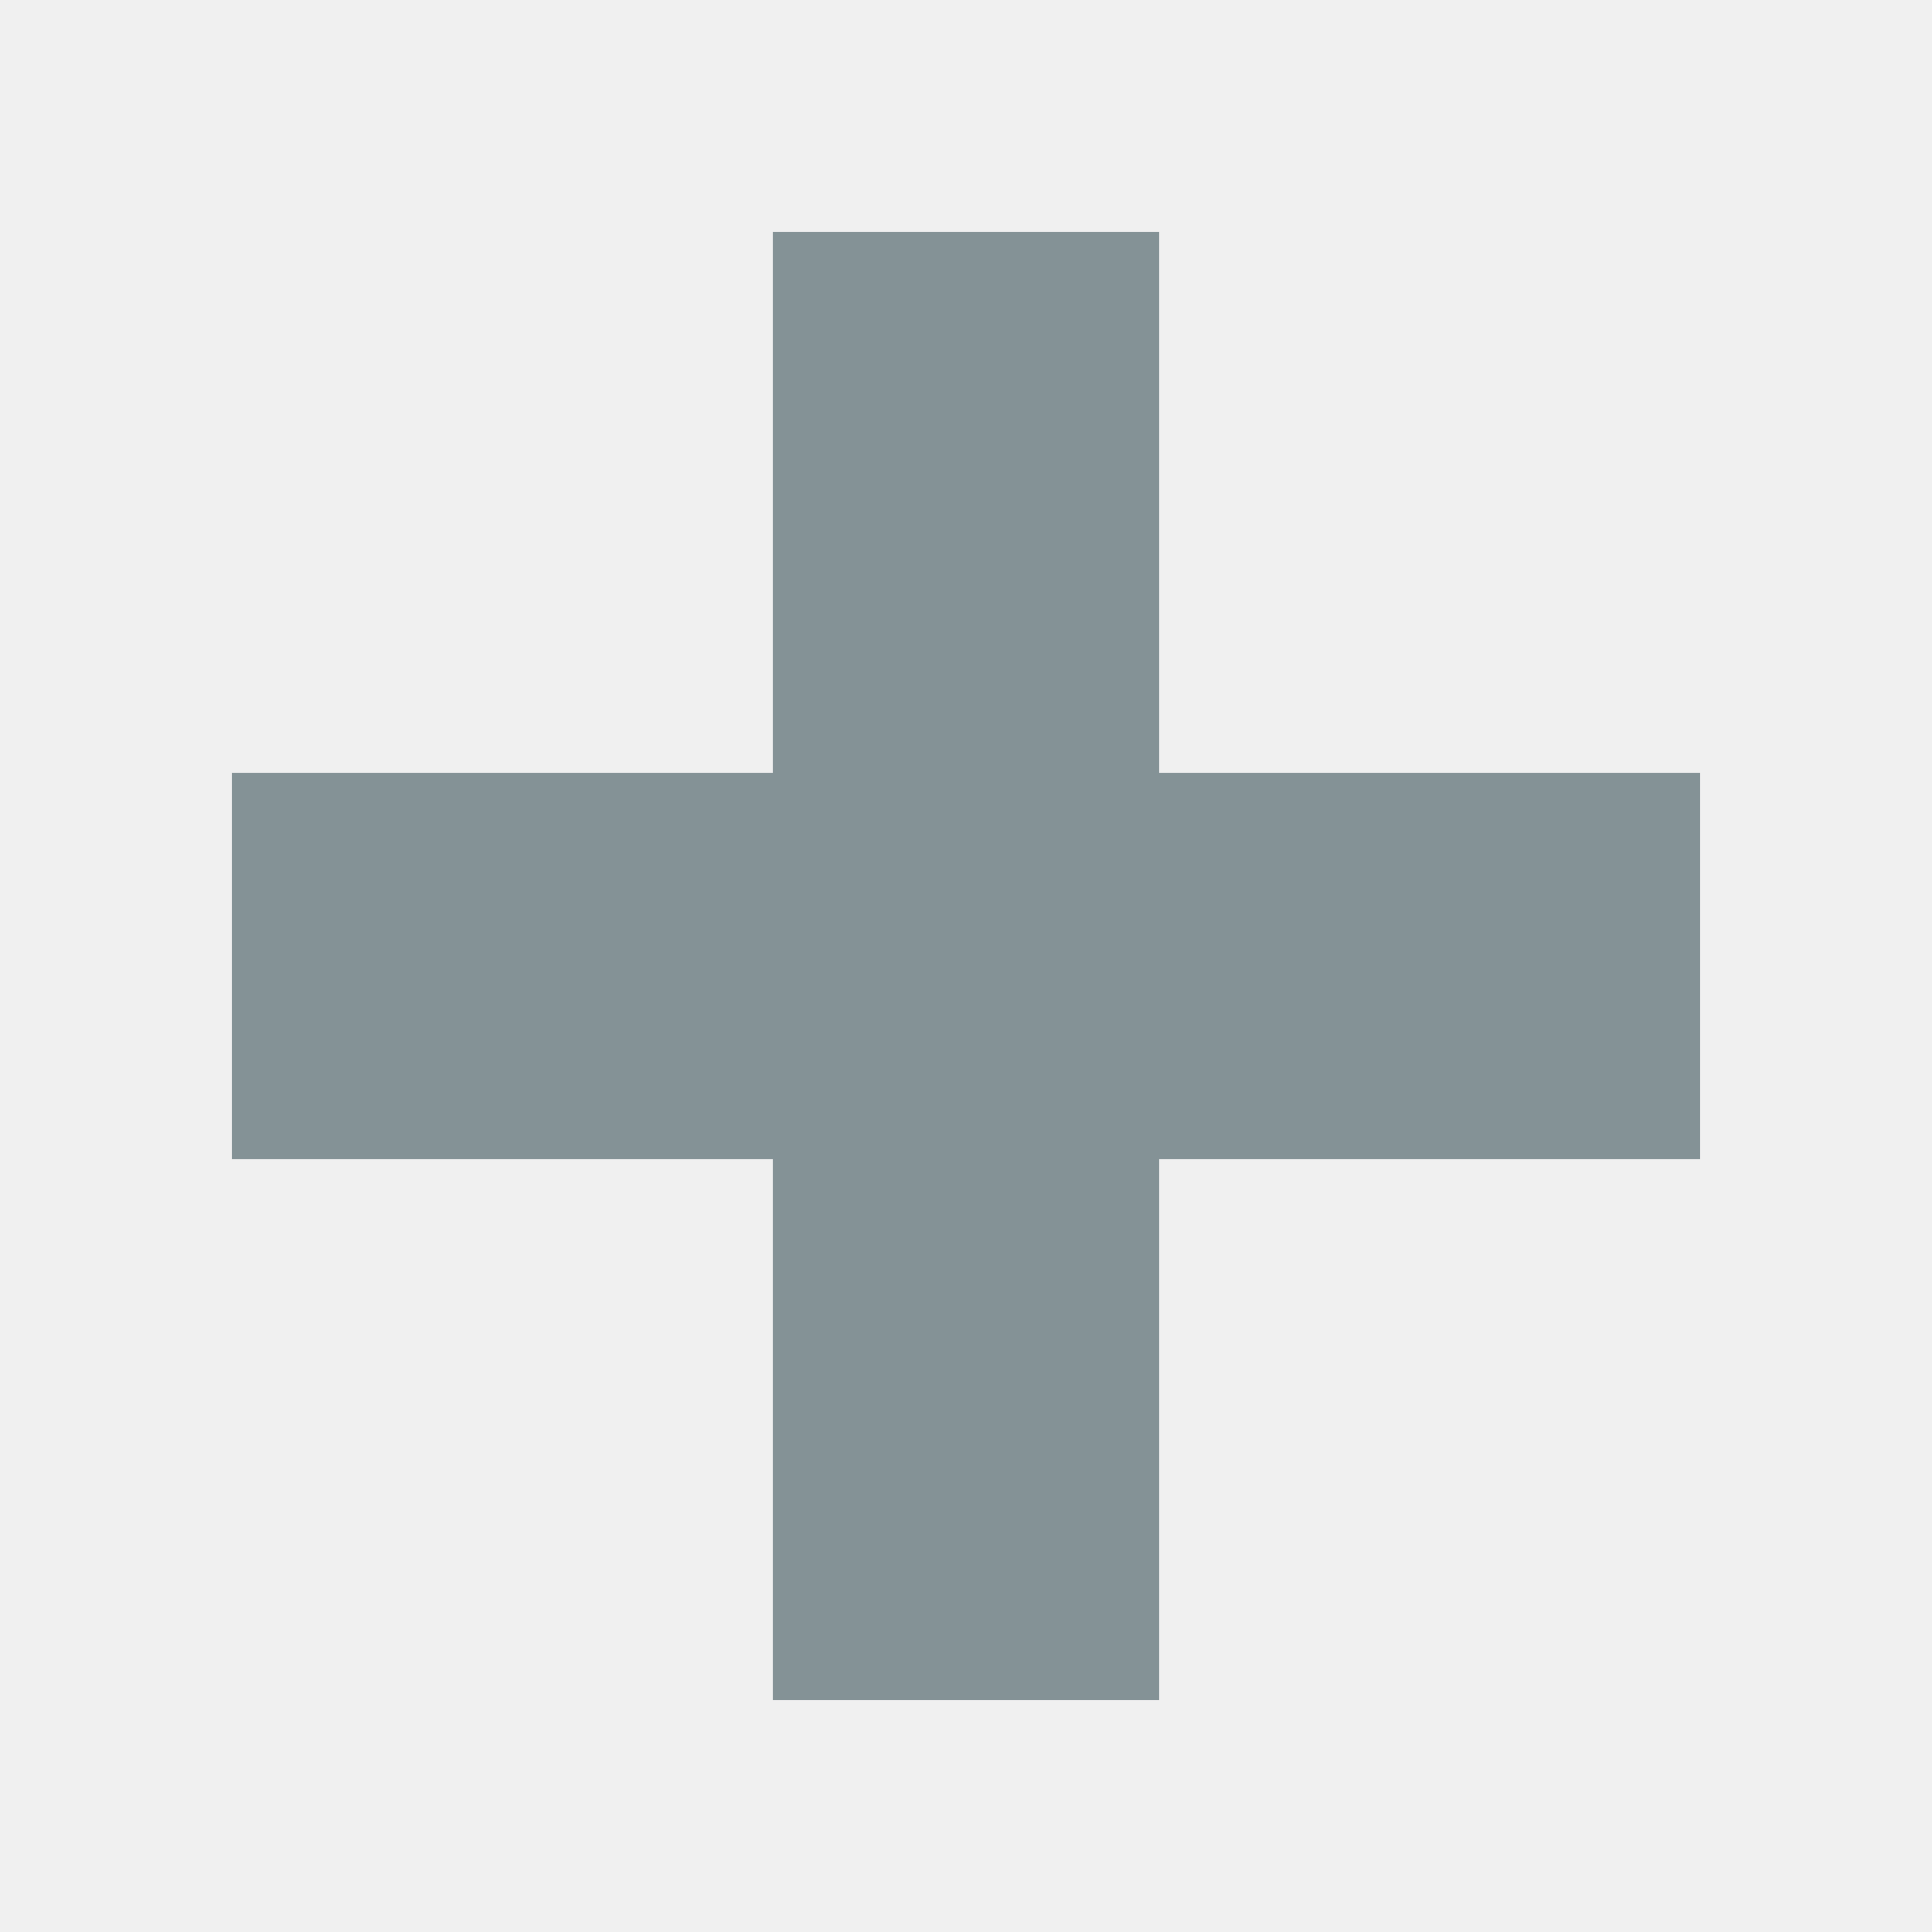
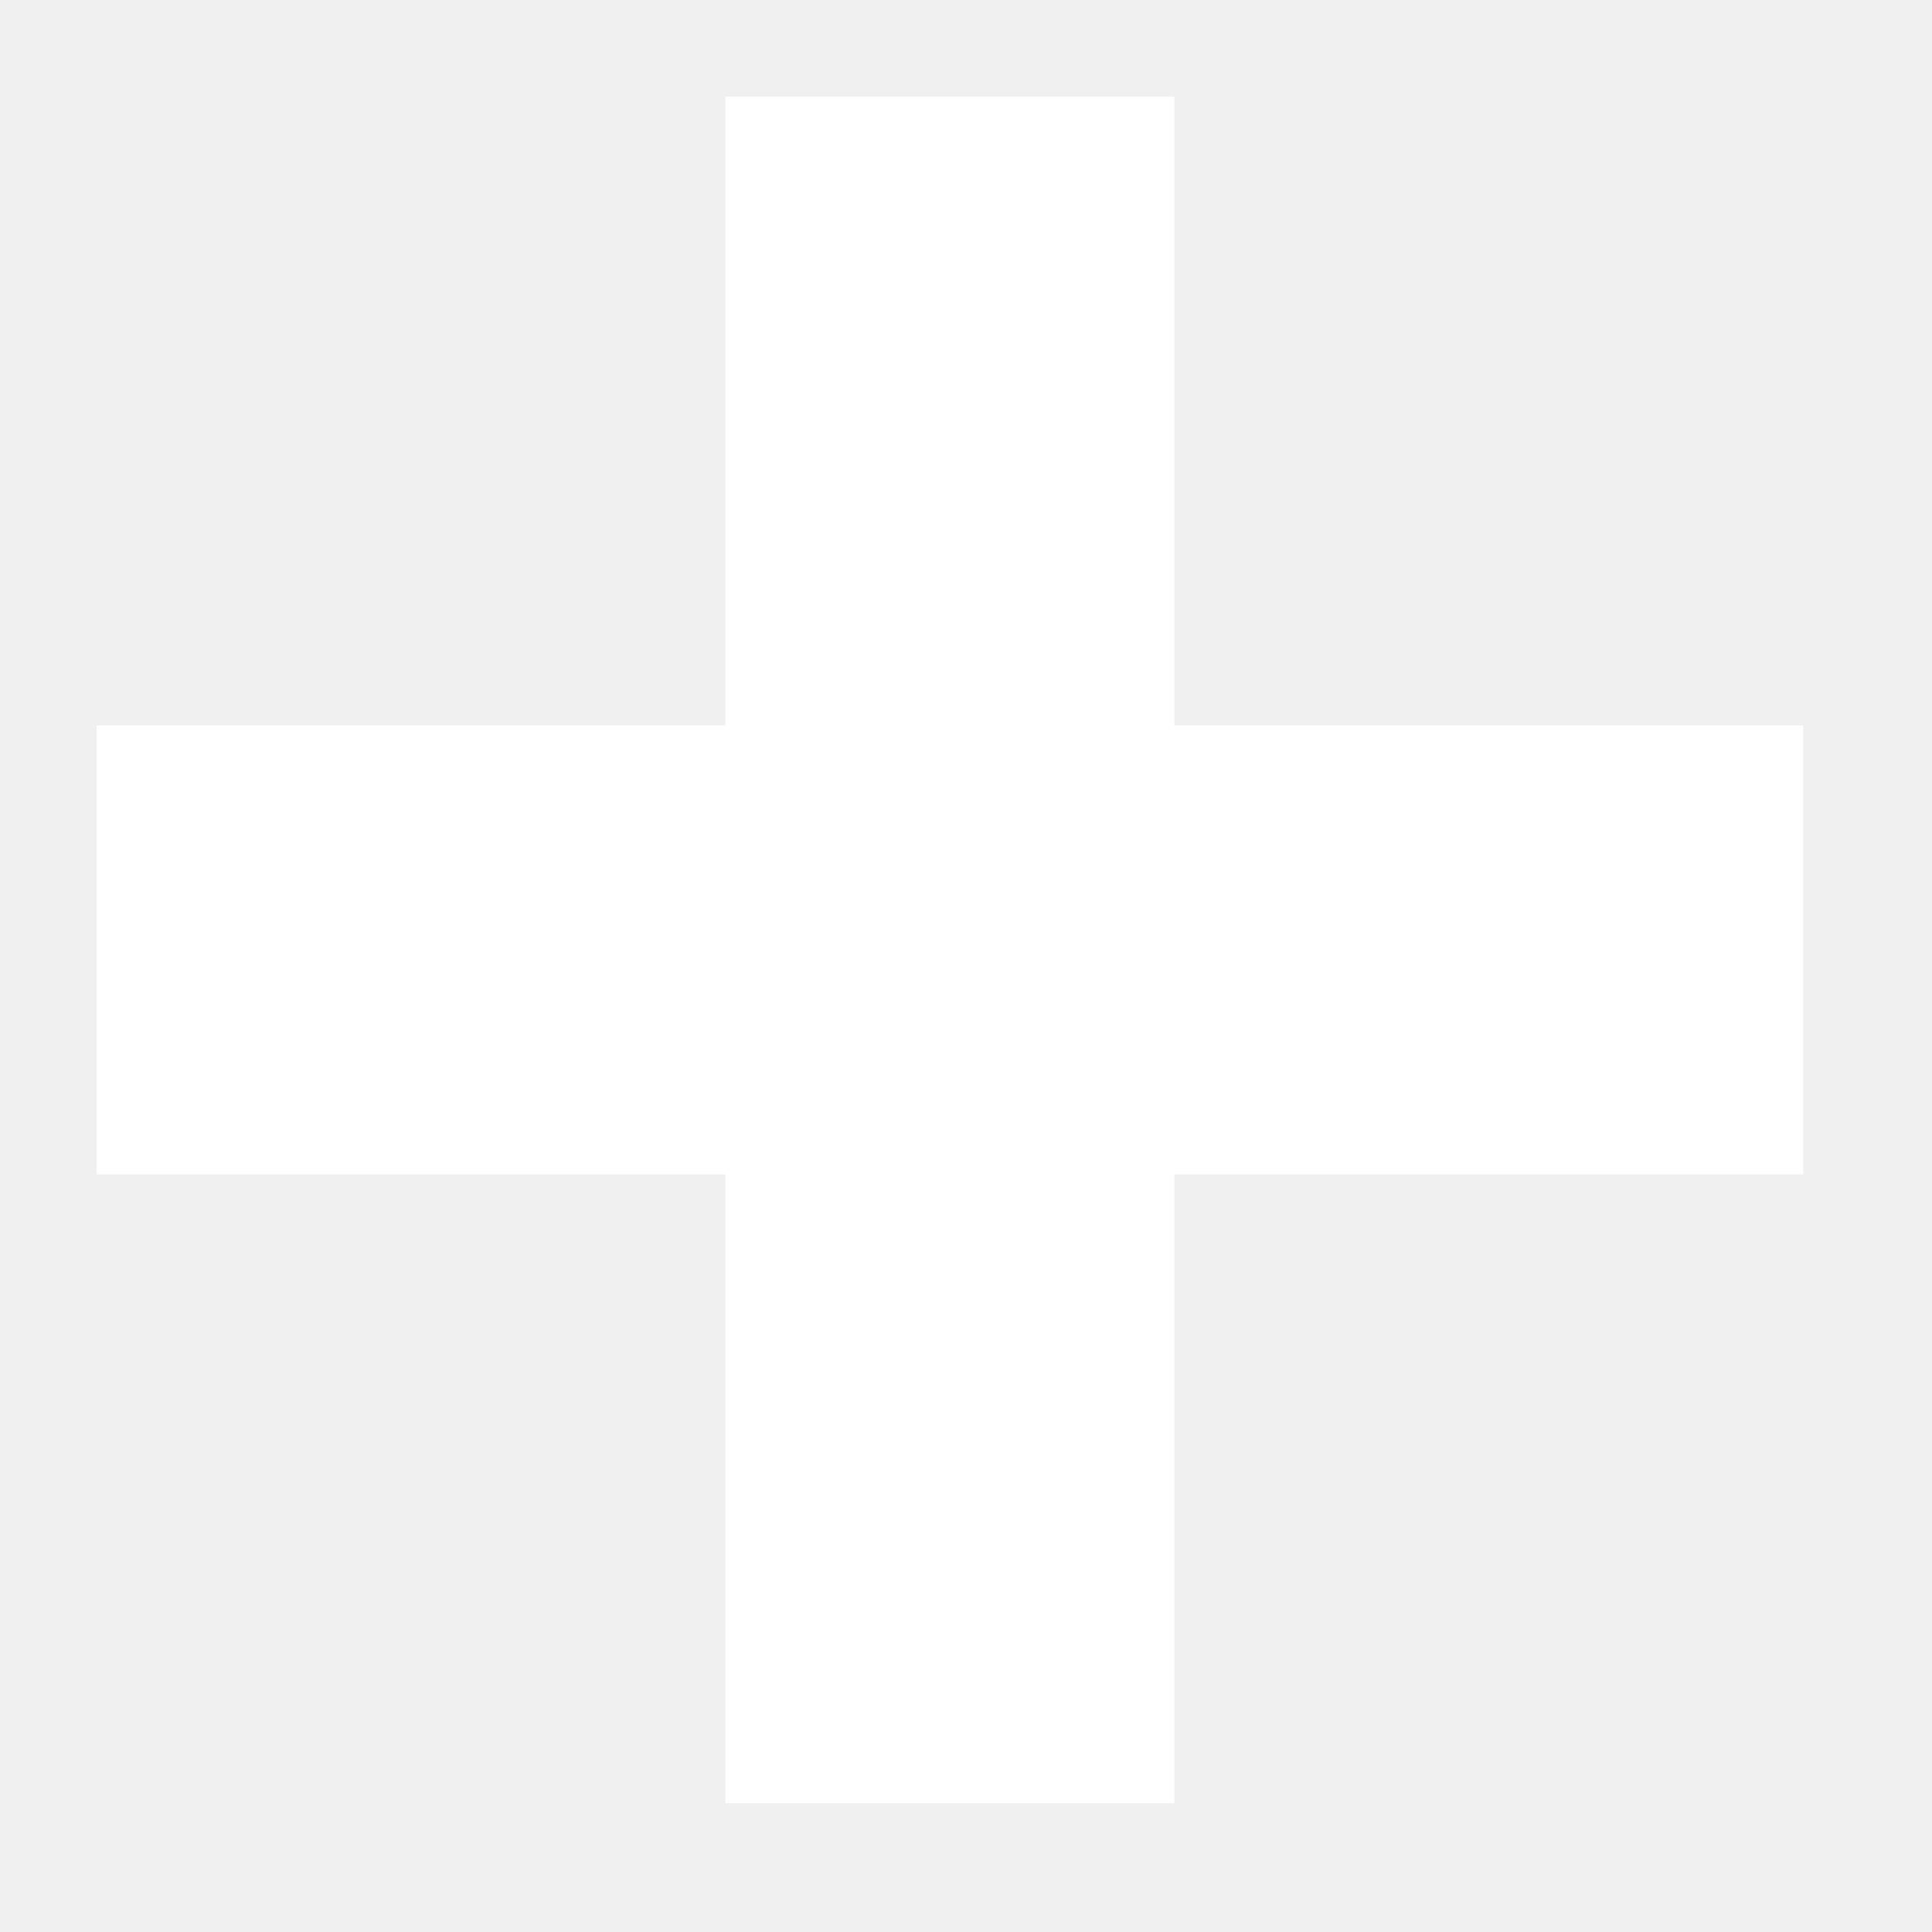
- <svg xmlns="http://www.w3.org/2000/svg" width="25px" height="25px" viewBox="0 0 25 25" version="1.1">
+ <svg xmlns="http://www.w3.org/2000/svg" width="60px" height="60px" viewBox="0 0 60 60" version="1.1">
  <description>Created with Sketch (http://www.bohemiancoding.com/sketch)</description>
  <defs />
  <g id="icons" stroke="none" stroke-width="1" fill="none" fill-rule="evenodd">
-     <g id="personal_injury" fill="#849296">
-       <path d="M10,10 L10,3 L15,3 L15,10 L22,10 L22,15 L15,15 L15,22 L10,22 L10,15 L3,15 L3,10 L10,10 Z" id="Rectangle-1" />
+     <g id="personal_injury" fill="#FFFFFF">
+       <path d="M22.526,22.526 L22.526,3 L36.474,3 L36.474,22.526 L56,22.526 L56,36.474 L36.474,36.474 L36.474,56 L22.526,56 L22.526,36.474 L3,36.474 L3,22.526 L22.526,22.526 Z" id="Rectangle-1" />
    </g>
  </g>
</svg>
